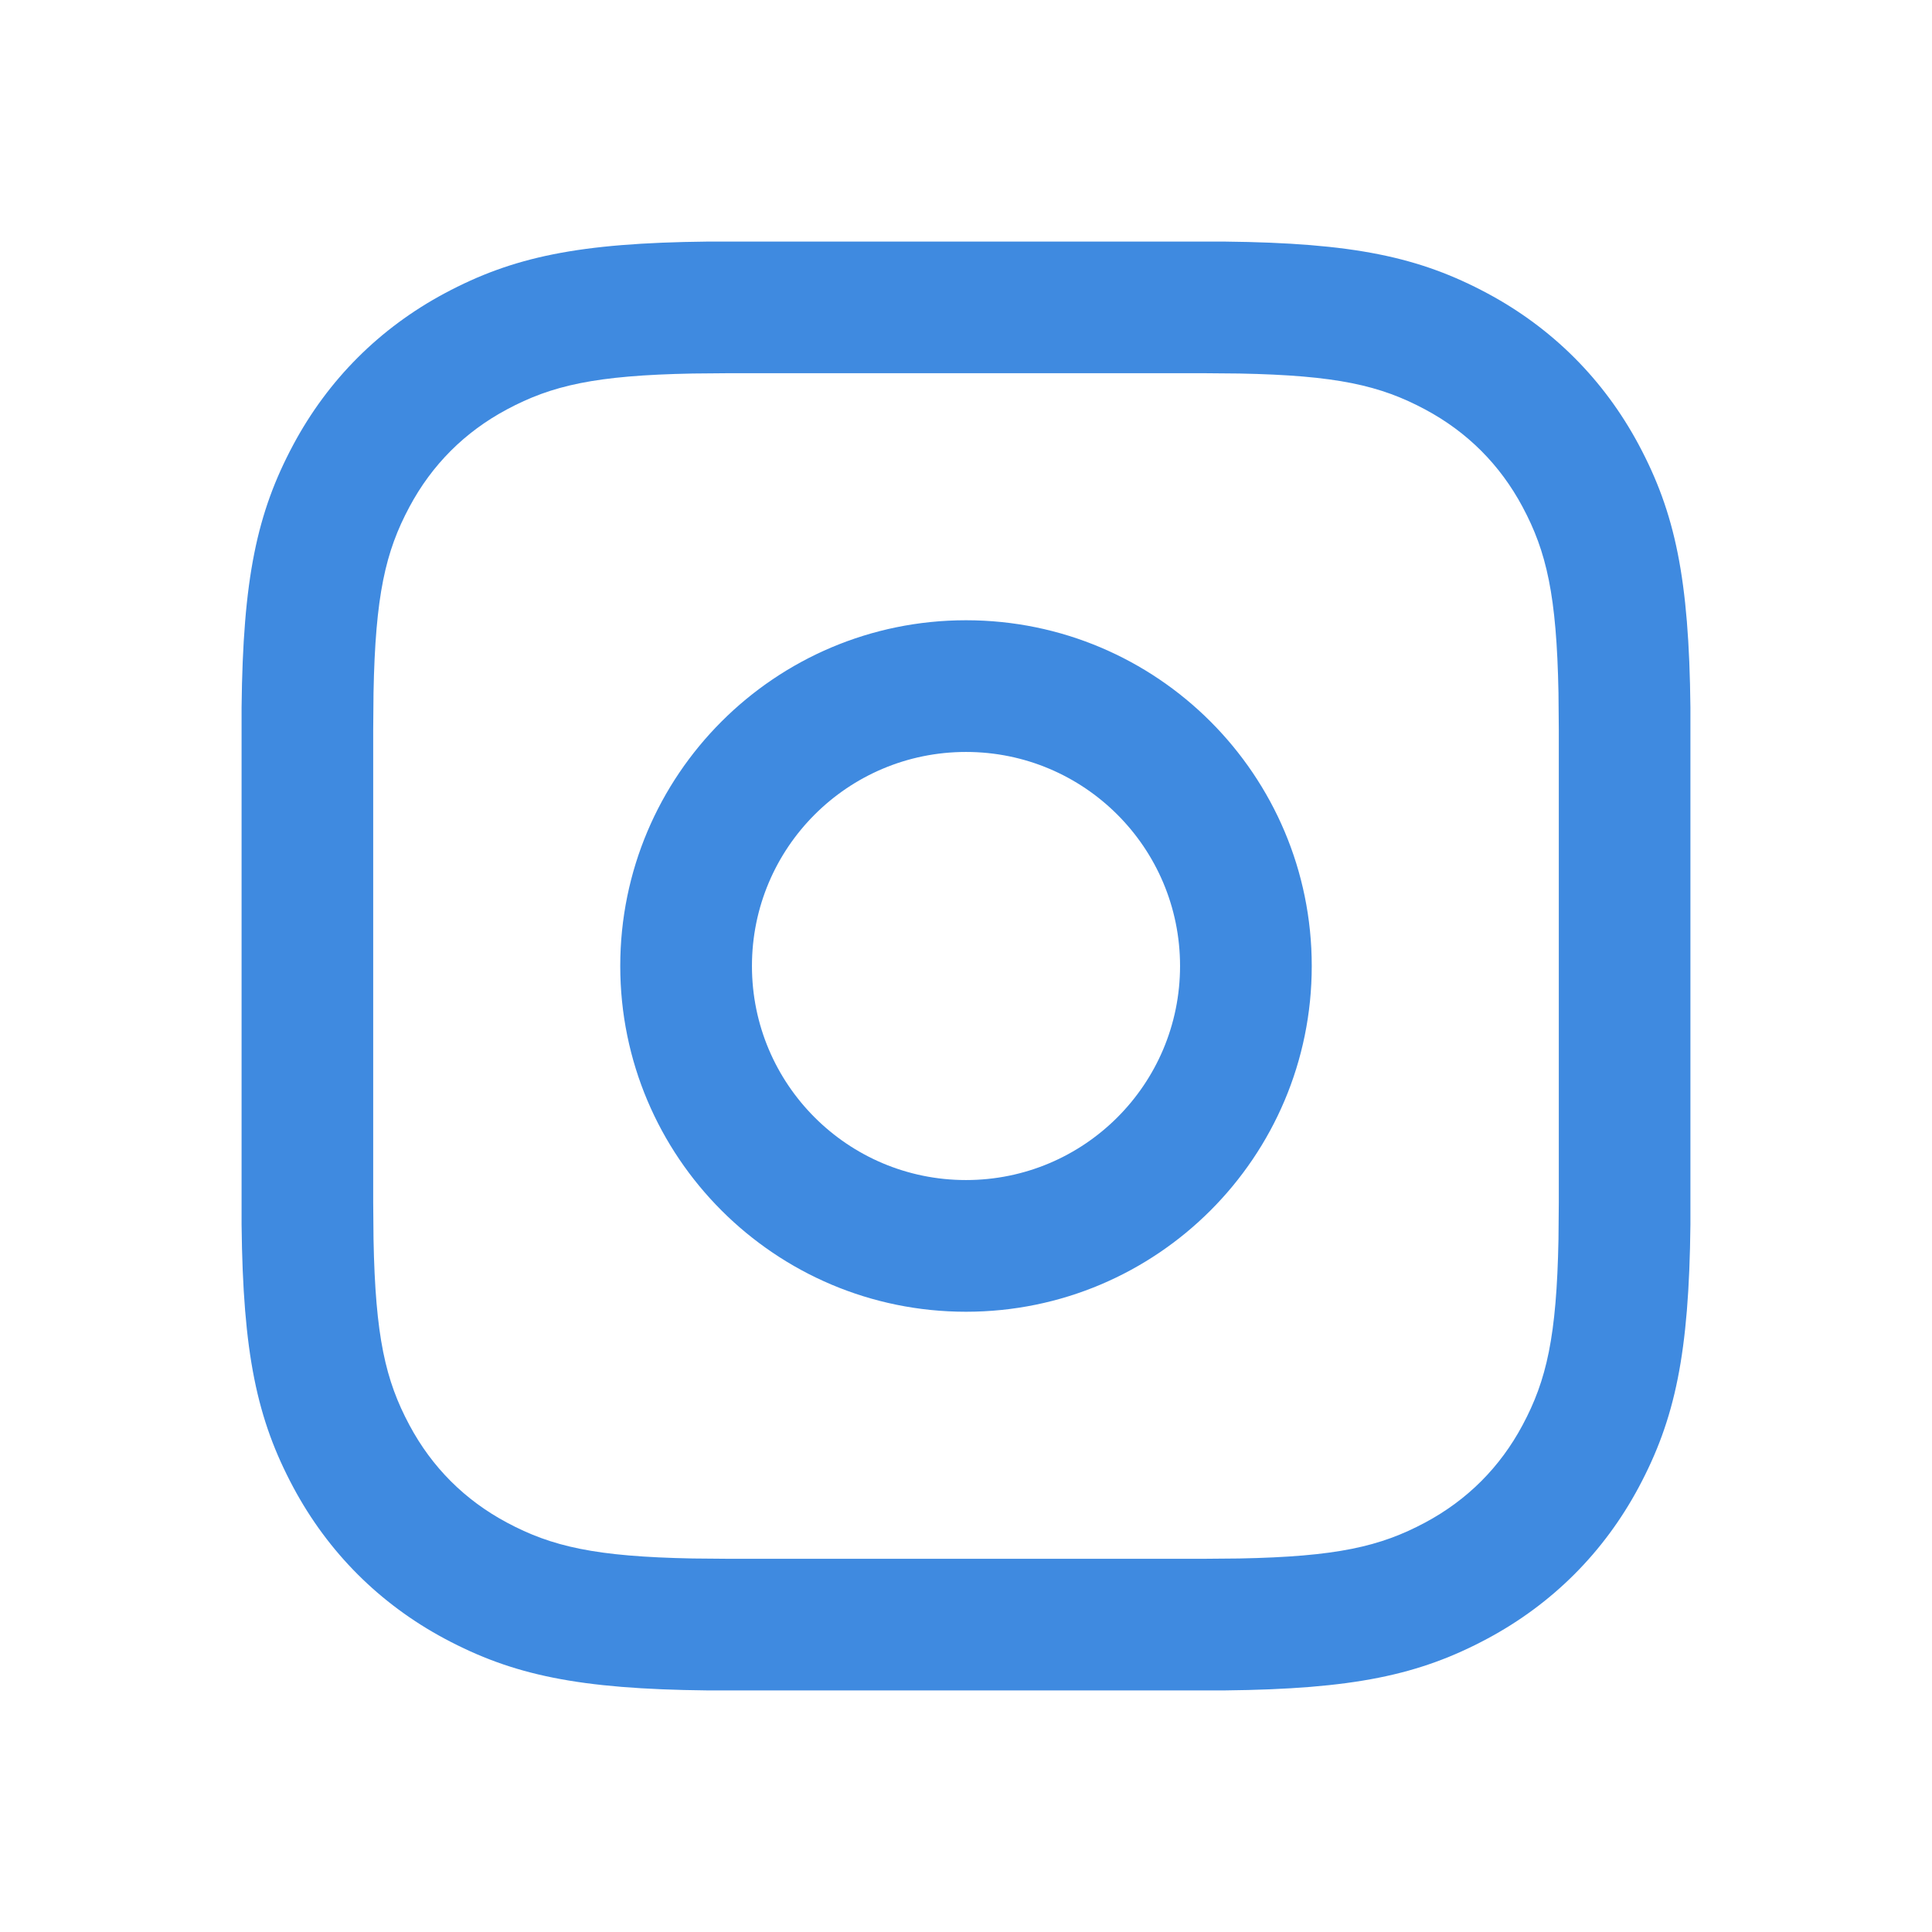
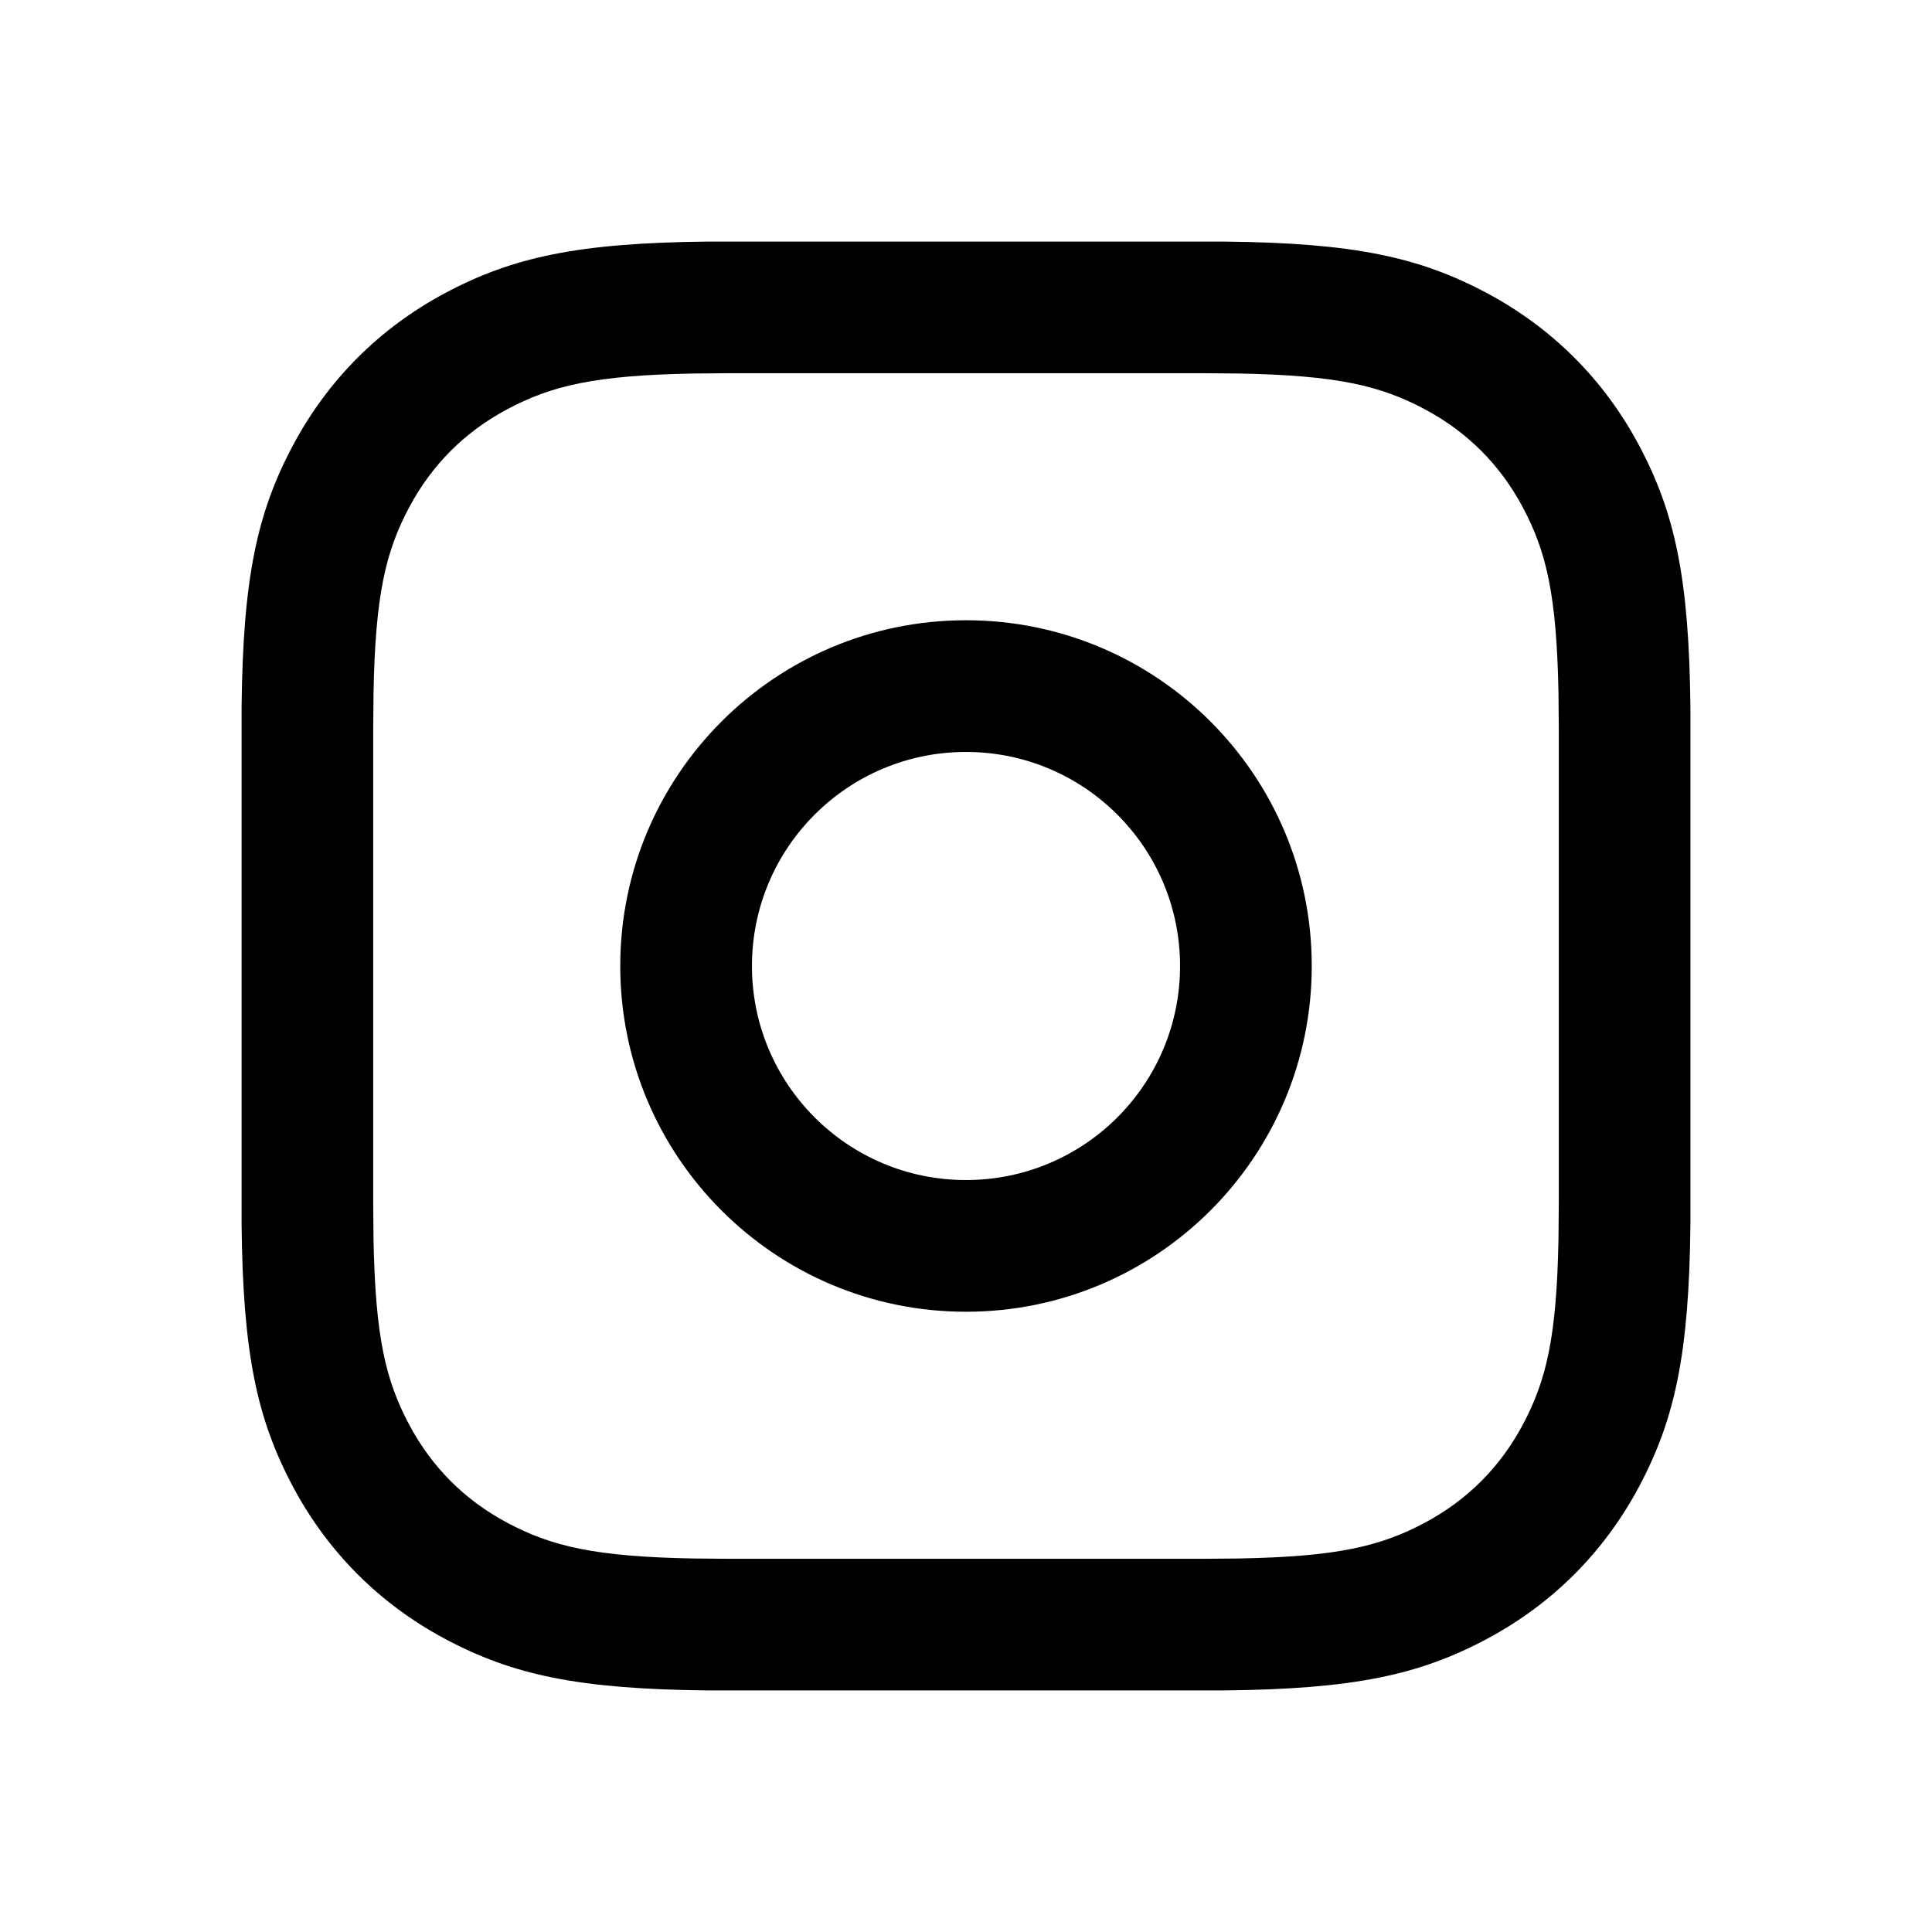
<svg xmlns="http://www.w3.org/2000/svg" width="24px" height="24px" viewBox="0 0 24 24" version="1.1">
  <g id="Icons/ic-photo" stroke="none" stroke-width="1" fill="none" fill-rule="evenodd">
    <g>
      <rect id="Rectangle" x="0" y="0" width="24" height="24" />
-       <g id="story_outline_28" transform="translate(3, 3)" fill="#3F8AE0">
+       <g id="story_outline_28" transform="translate(3, 3)" fill="currentColor">
        <path d="M12.212,0.001 C13.814,0.018 14.629,0.191 15.475,0.643 C16.284,1.076 16.924,1.716 17.357,2.525 C17.809,3.371 17.982,4.186 17.999,5.788 L17.999,12.212 C17.982,13.814 17.809,14.629 17.357,15.475 C16.924,16.284 16.284,16.924 15.475,17.357 C14.629,17.809 13.814,17.982 12.212,17.999 L5.788,17.999 C4.186,17.982 3.371,17.809 2.525,17.357 C1.716,16.924 1.076,16.284 0.643,15.475 C0.191,14.629 0.018,13.814 0.001,12.212 L0.001,5.788 C0.018,4.186 0.191,3.371 0.643,2.525 C1.076,1.716 1.716,1.076 2.525,0.643 C3.371,0.191 4.186,0.018 5.788,0.001 L12.212,0.001 Z M11.938,1.636 L6.062,1.636 L5.606,1.64 C4.396,1.663 3.854,1.788 3.297,2.086 C2.773,2.366 2.366,2.773 2.086,3.297 C1.788,3.854 1.663,4.396 1.64,5.606 L1.636,6.062 L1.636,11.938 L1.64,12.394 C1.663,13.604 1.788,14.146 2.086,14.703 C2.366,15.227 2.773,15.634 3.297,15.914 C3.854,16.212 4.396,16.337 5.606,16.36 L6.062,16.364 L11.938,16.364 L12.394,16.36 C13.604,16.337 14.146,16.212 14.703,15.914 C15.227,15.634 15.634,15.227 15.914,14.703 C16.212,14.146 16.337,13.604 16.36,12.394 L16.364,11.938 L16.364,6.062 L16.36,5.606 C16.337,4.396 16.212,3.854 15.914,3.297 C15.634,2.773 15.227,2.366 14.703,2.086 C14.146,1.788 13.604,1.663 12.394,1.64 L11.938,1.636 Z M9,4.705 C11.372,4.705 13.295,6.628 13.295,9 C13.295,11.372 11.372,13.295 9,13.295 C6.628,13.295 4.705,11.372 4.705,9 C4.705,6.628 6.628,4.705 9,4.705 Z M9,6.341 C7.531,6.341 6.341,7.531 6.341,9 C6.341,10.469 7.531,11.659 9,11.659 C10.469,11.659 11.659,10.469 11.659,9 C11.659,7.531 10.469,6.341 9,6.341 Z" id="Shape" />
      </g>
    </g>
  </g>
</svg>
